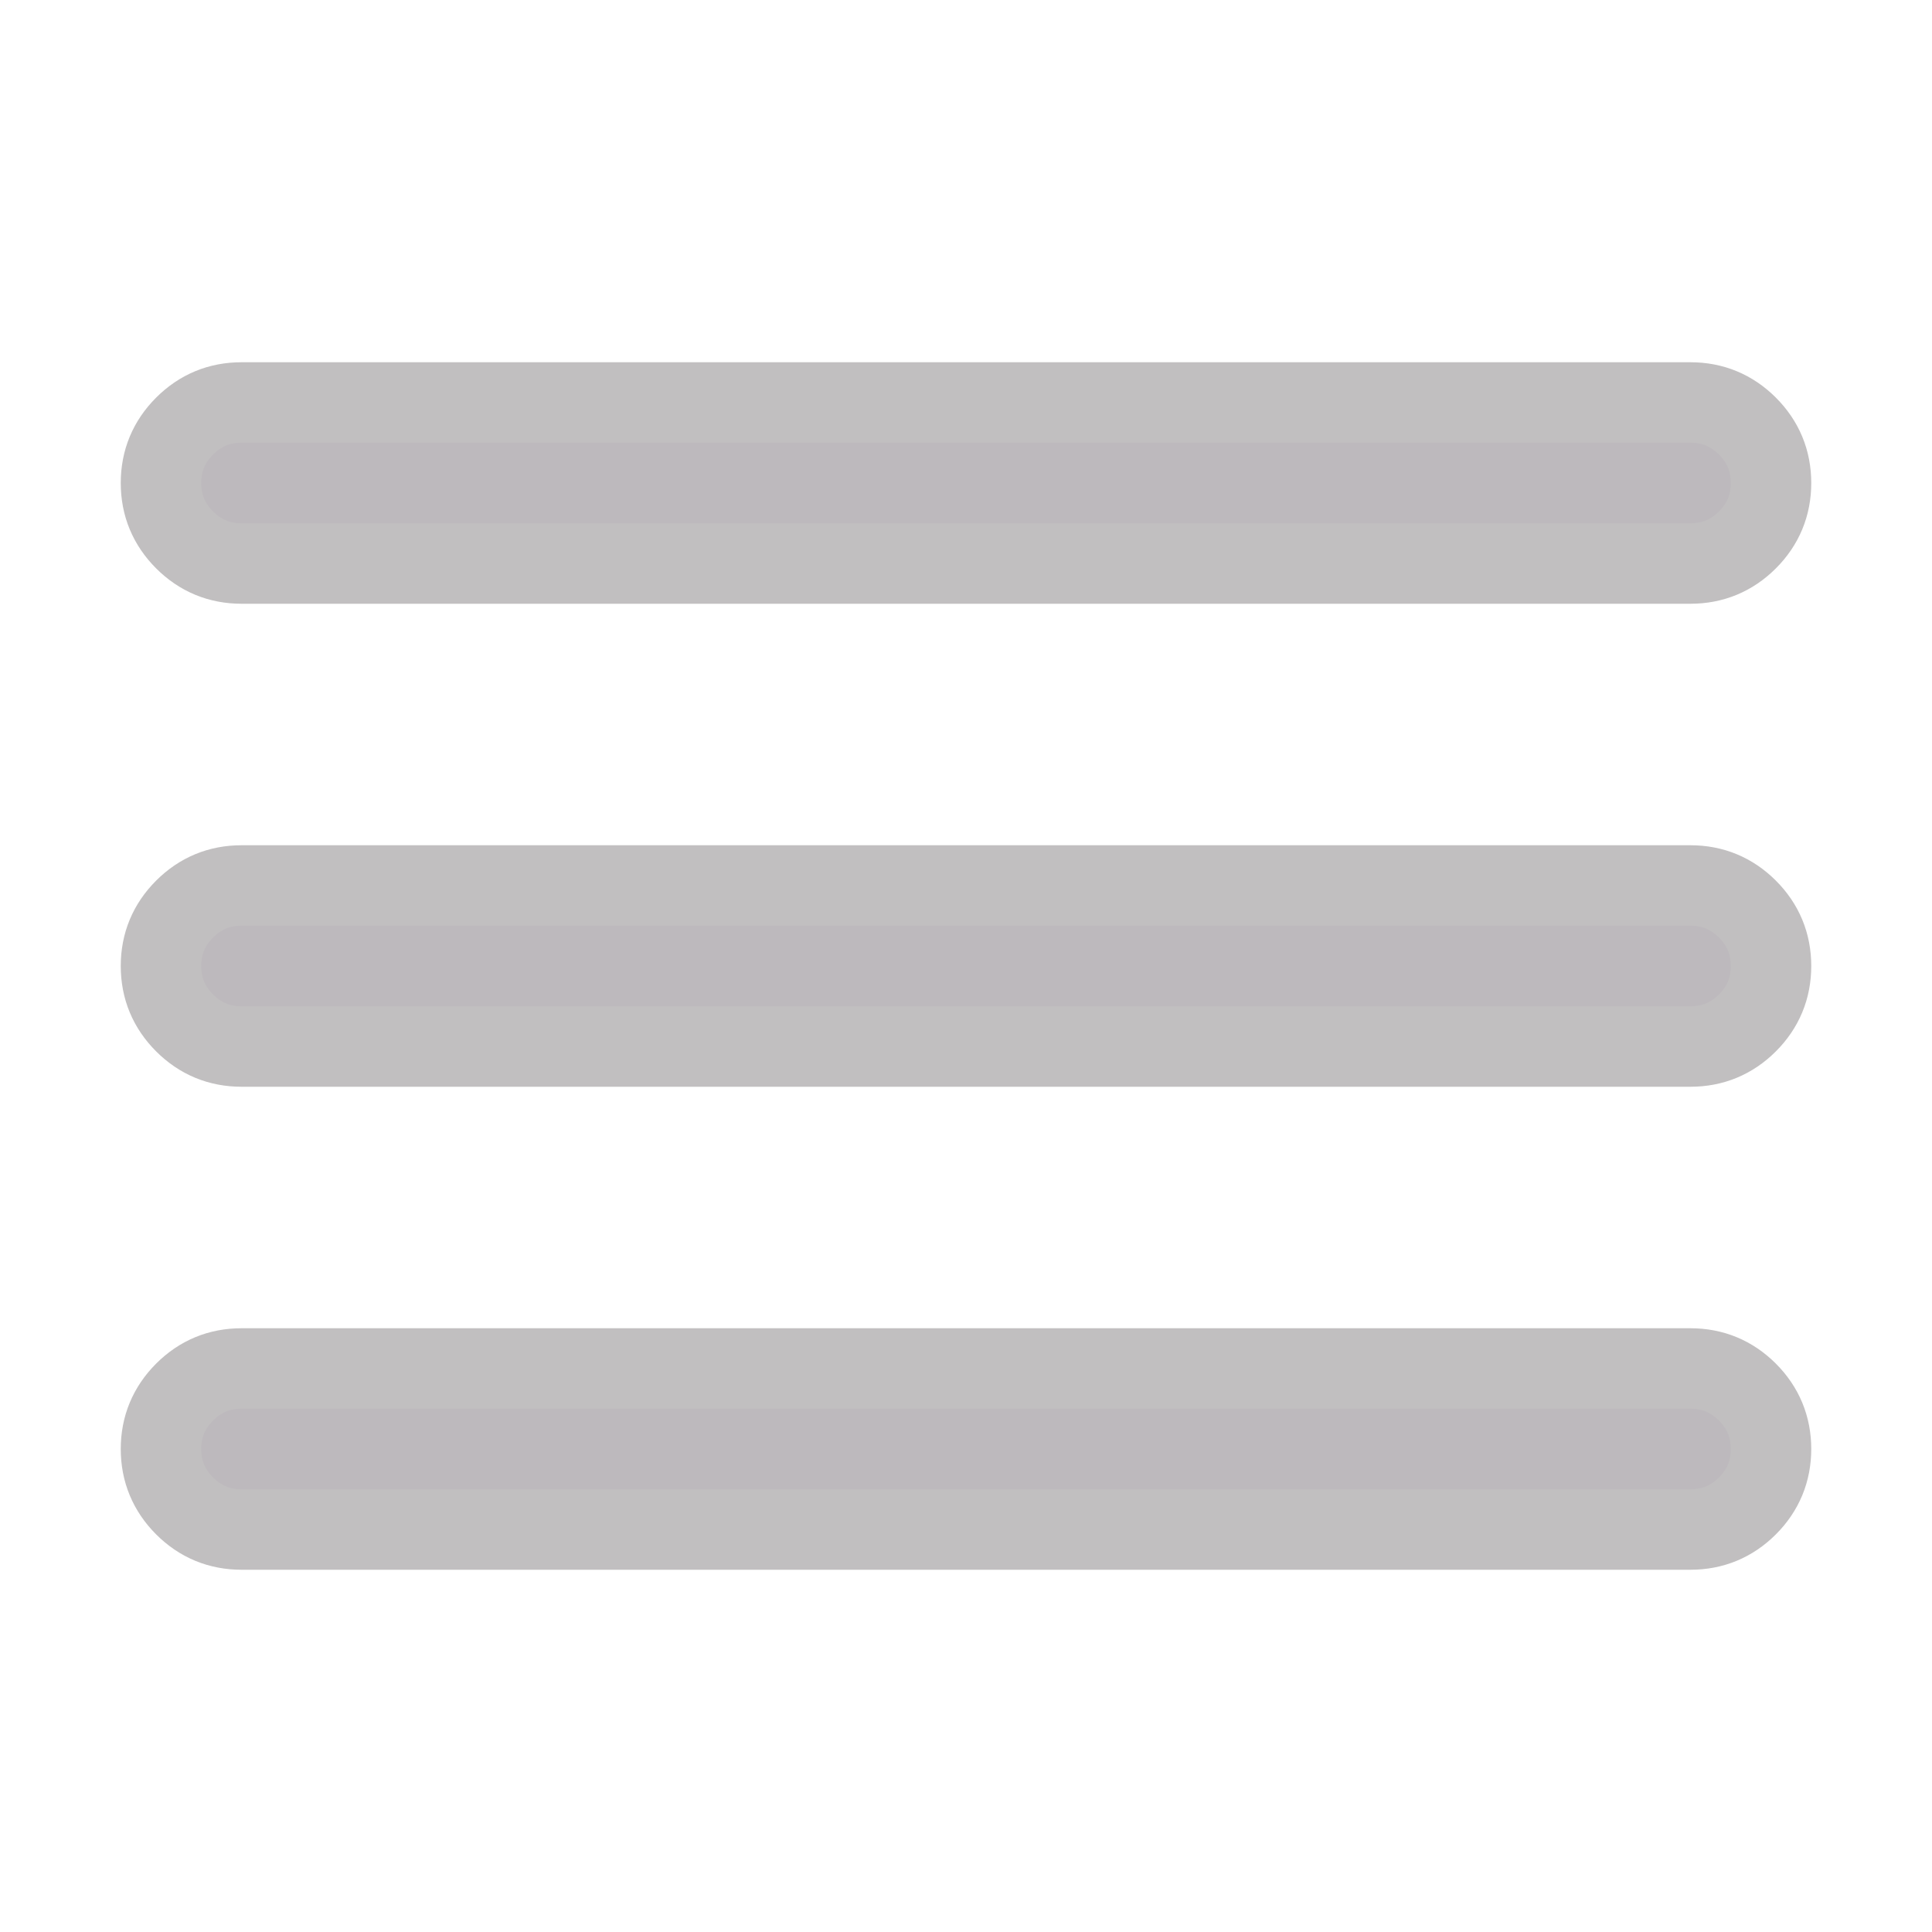
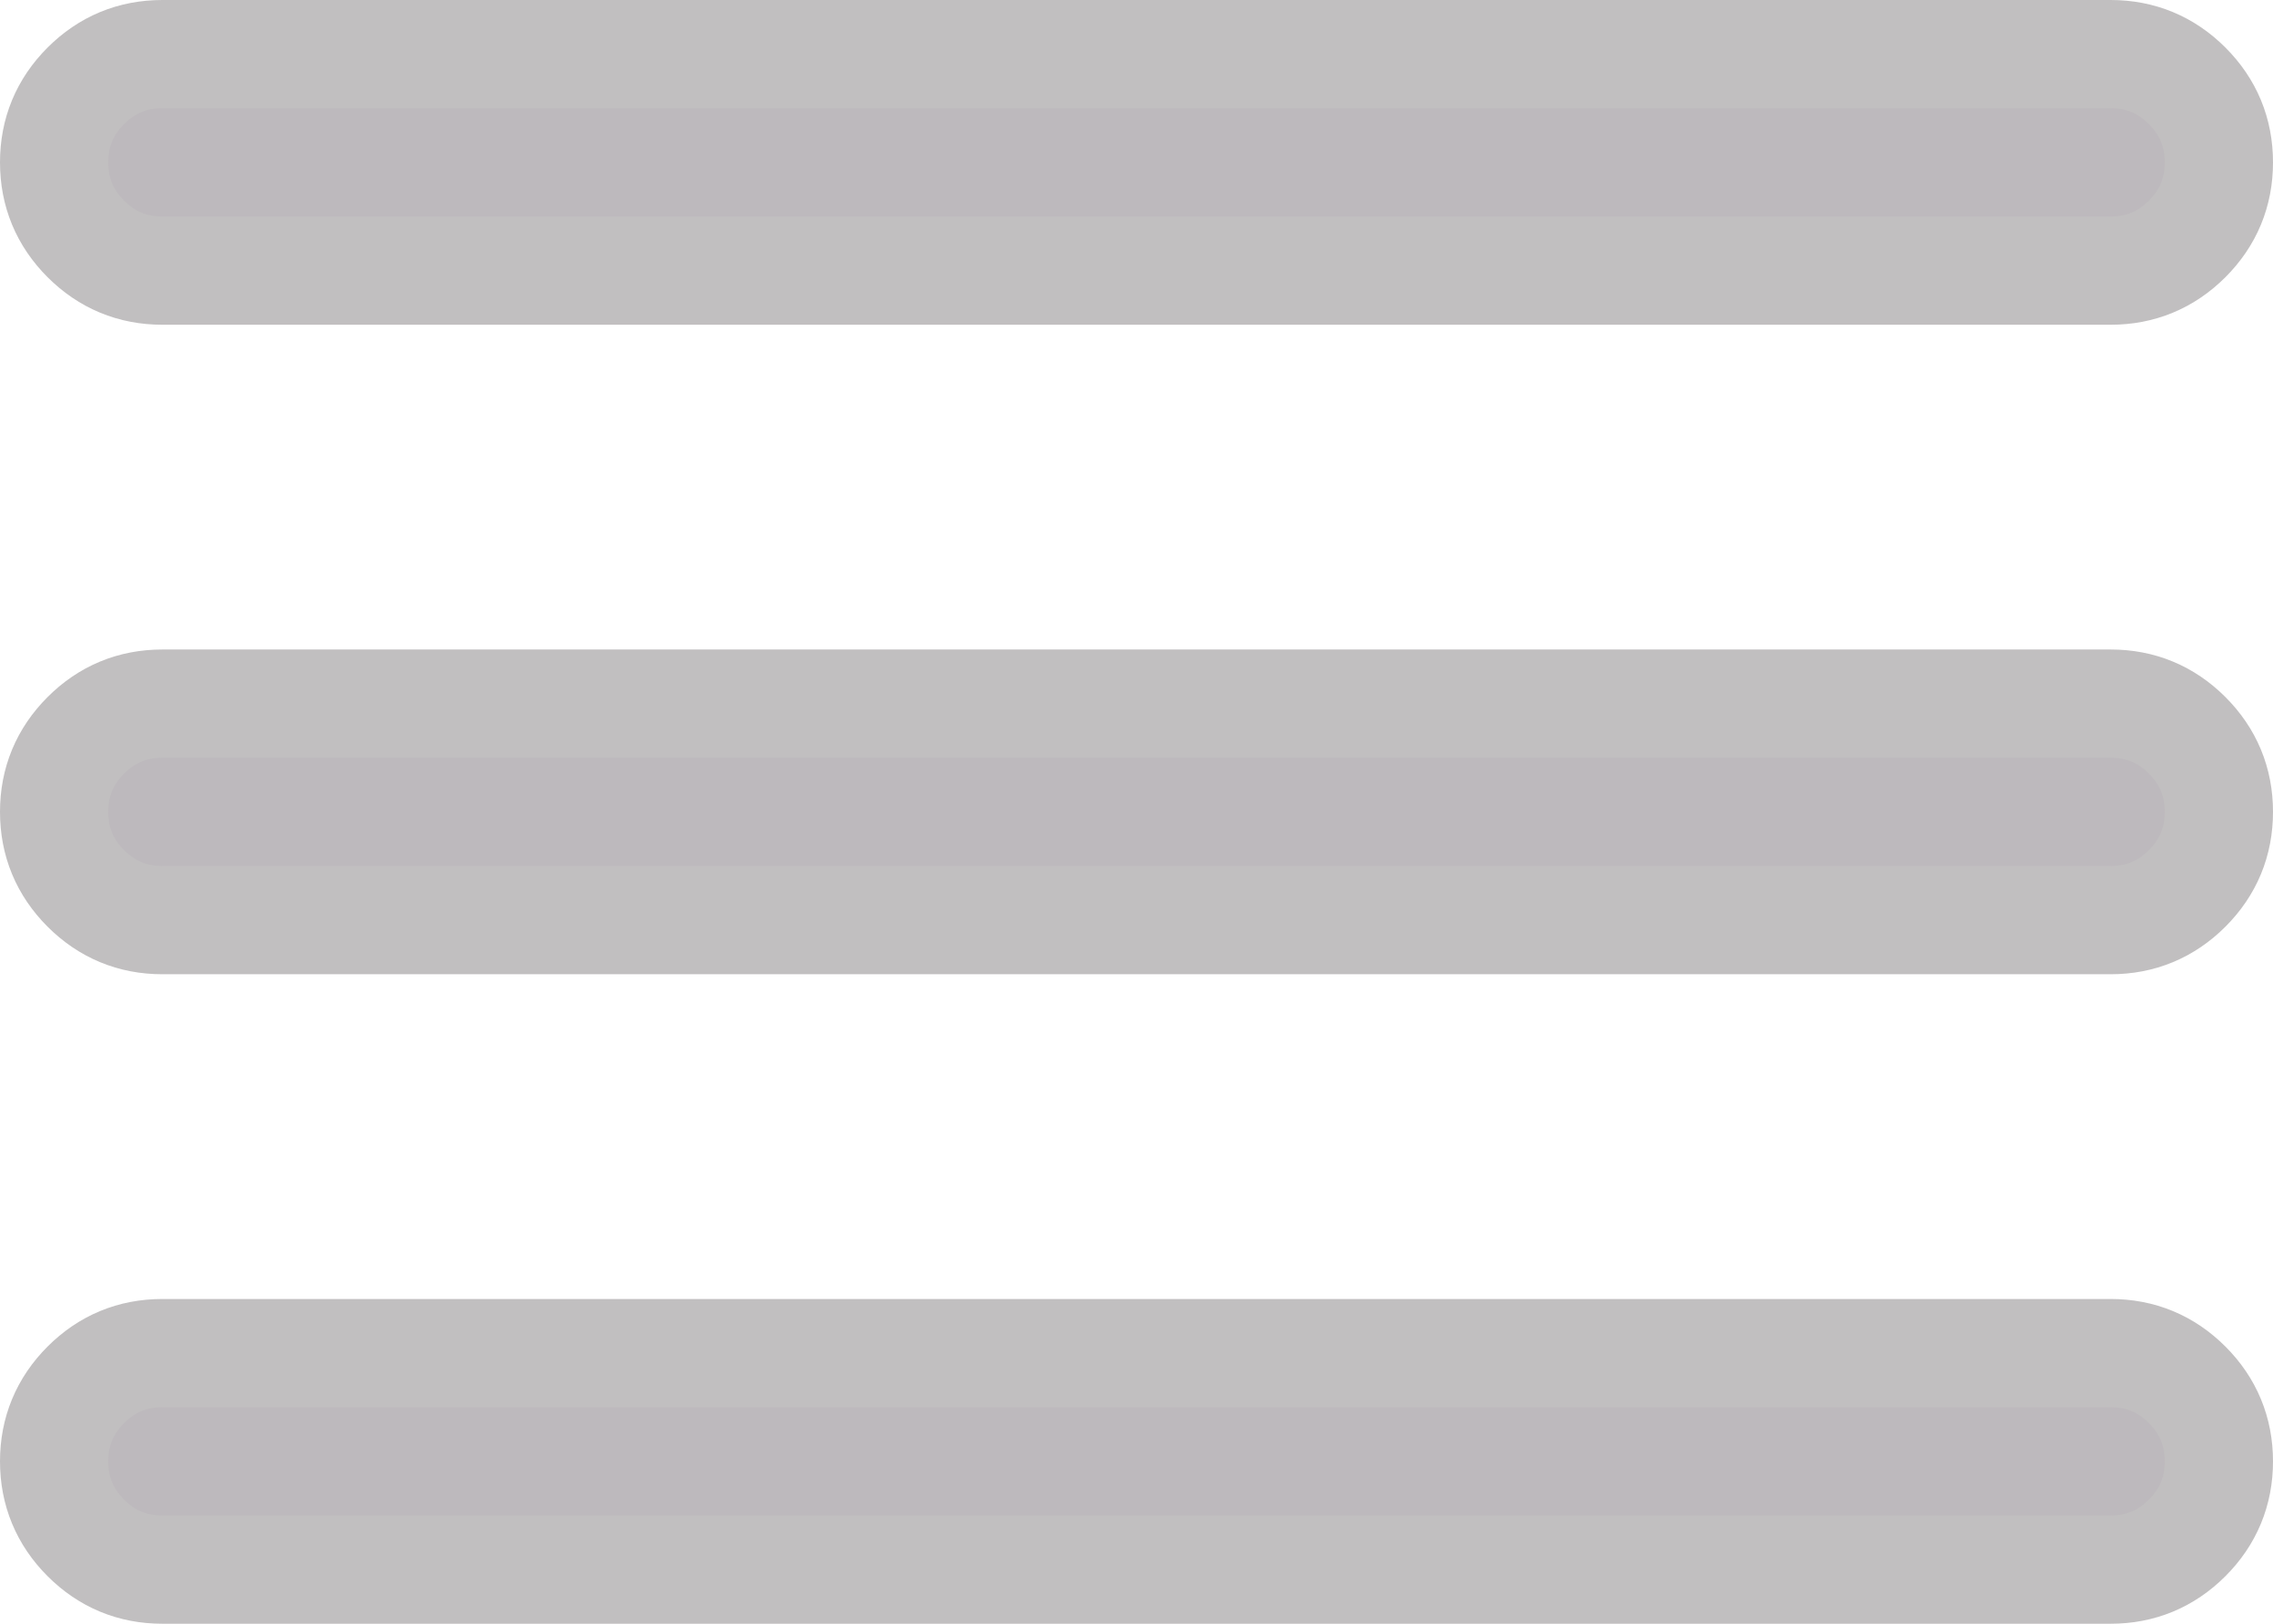
- <svg xmlns="http://www.w3.org/2000/svg" version="1.1" x="0px" y="0px" width="24px" height="24px" viewBox="-1.5 -4.5 24 24" enable-background="new -1.5 -4.5 24 24" xml:space="preserve">
+ <svg xmlns="http://www.w3.org/2000/svg" version="1.1" x="0px" y="0px" width="21px" height="15px" viewBox="0 0 21 15" enable-background="new 0 0 21 15" xml:space="preserve">
  <defs>
</defs>
  <path fill="#BDB9BD" stroke="#C1BFC0" stroke-miterlimit="10" d="M1.5,0.5h18c0.275,0,0.512,0.098,0.707,0.293S20.5,1.224,20.5,1.5  s-0.098,0.512-0.293,0.707S19.775,2.5,19.5,2.5h-18c-0.276,0-0.512-0.098-0.707-0.293S0.5,1.776,0.5,1.5s0.098-0.512,0.293-0.707  S1.224,0.5,1.5,0.5L1.5,0.5z M1.5,12.5h18c0.275,0,0.512,0.098,0.707,0.293S20.5,13.225,20.5,13.5s-0.098,0.512-0.293,0.707  S19.775,14.5,19.5,14.5h-18c-0.276,0-0.512-0.098-0.707-0.293S0.5,13.775,0.5,13.5s0.098-0.512,0.293-0.707S1.224,12.5,1.5,12.5  L1.5,12.5z M1.5,6.5h18c0.275,0,0.512,0.098,0.707,0.293S20.5,7.224,20.5,7.5s-0.098,0.512-0.293,0.707S19.775,8.5,19.5,8.5h-18  c-0.276,0-0.512-0.098-0.707-0.293S0.5,7.776,0.5,7.5s0.098-0.512,0.293-0.707S1.224,6.5,1.5,6.5L1.5,6.5z" />
</svg>
